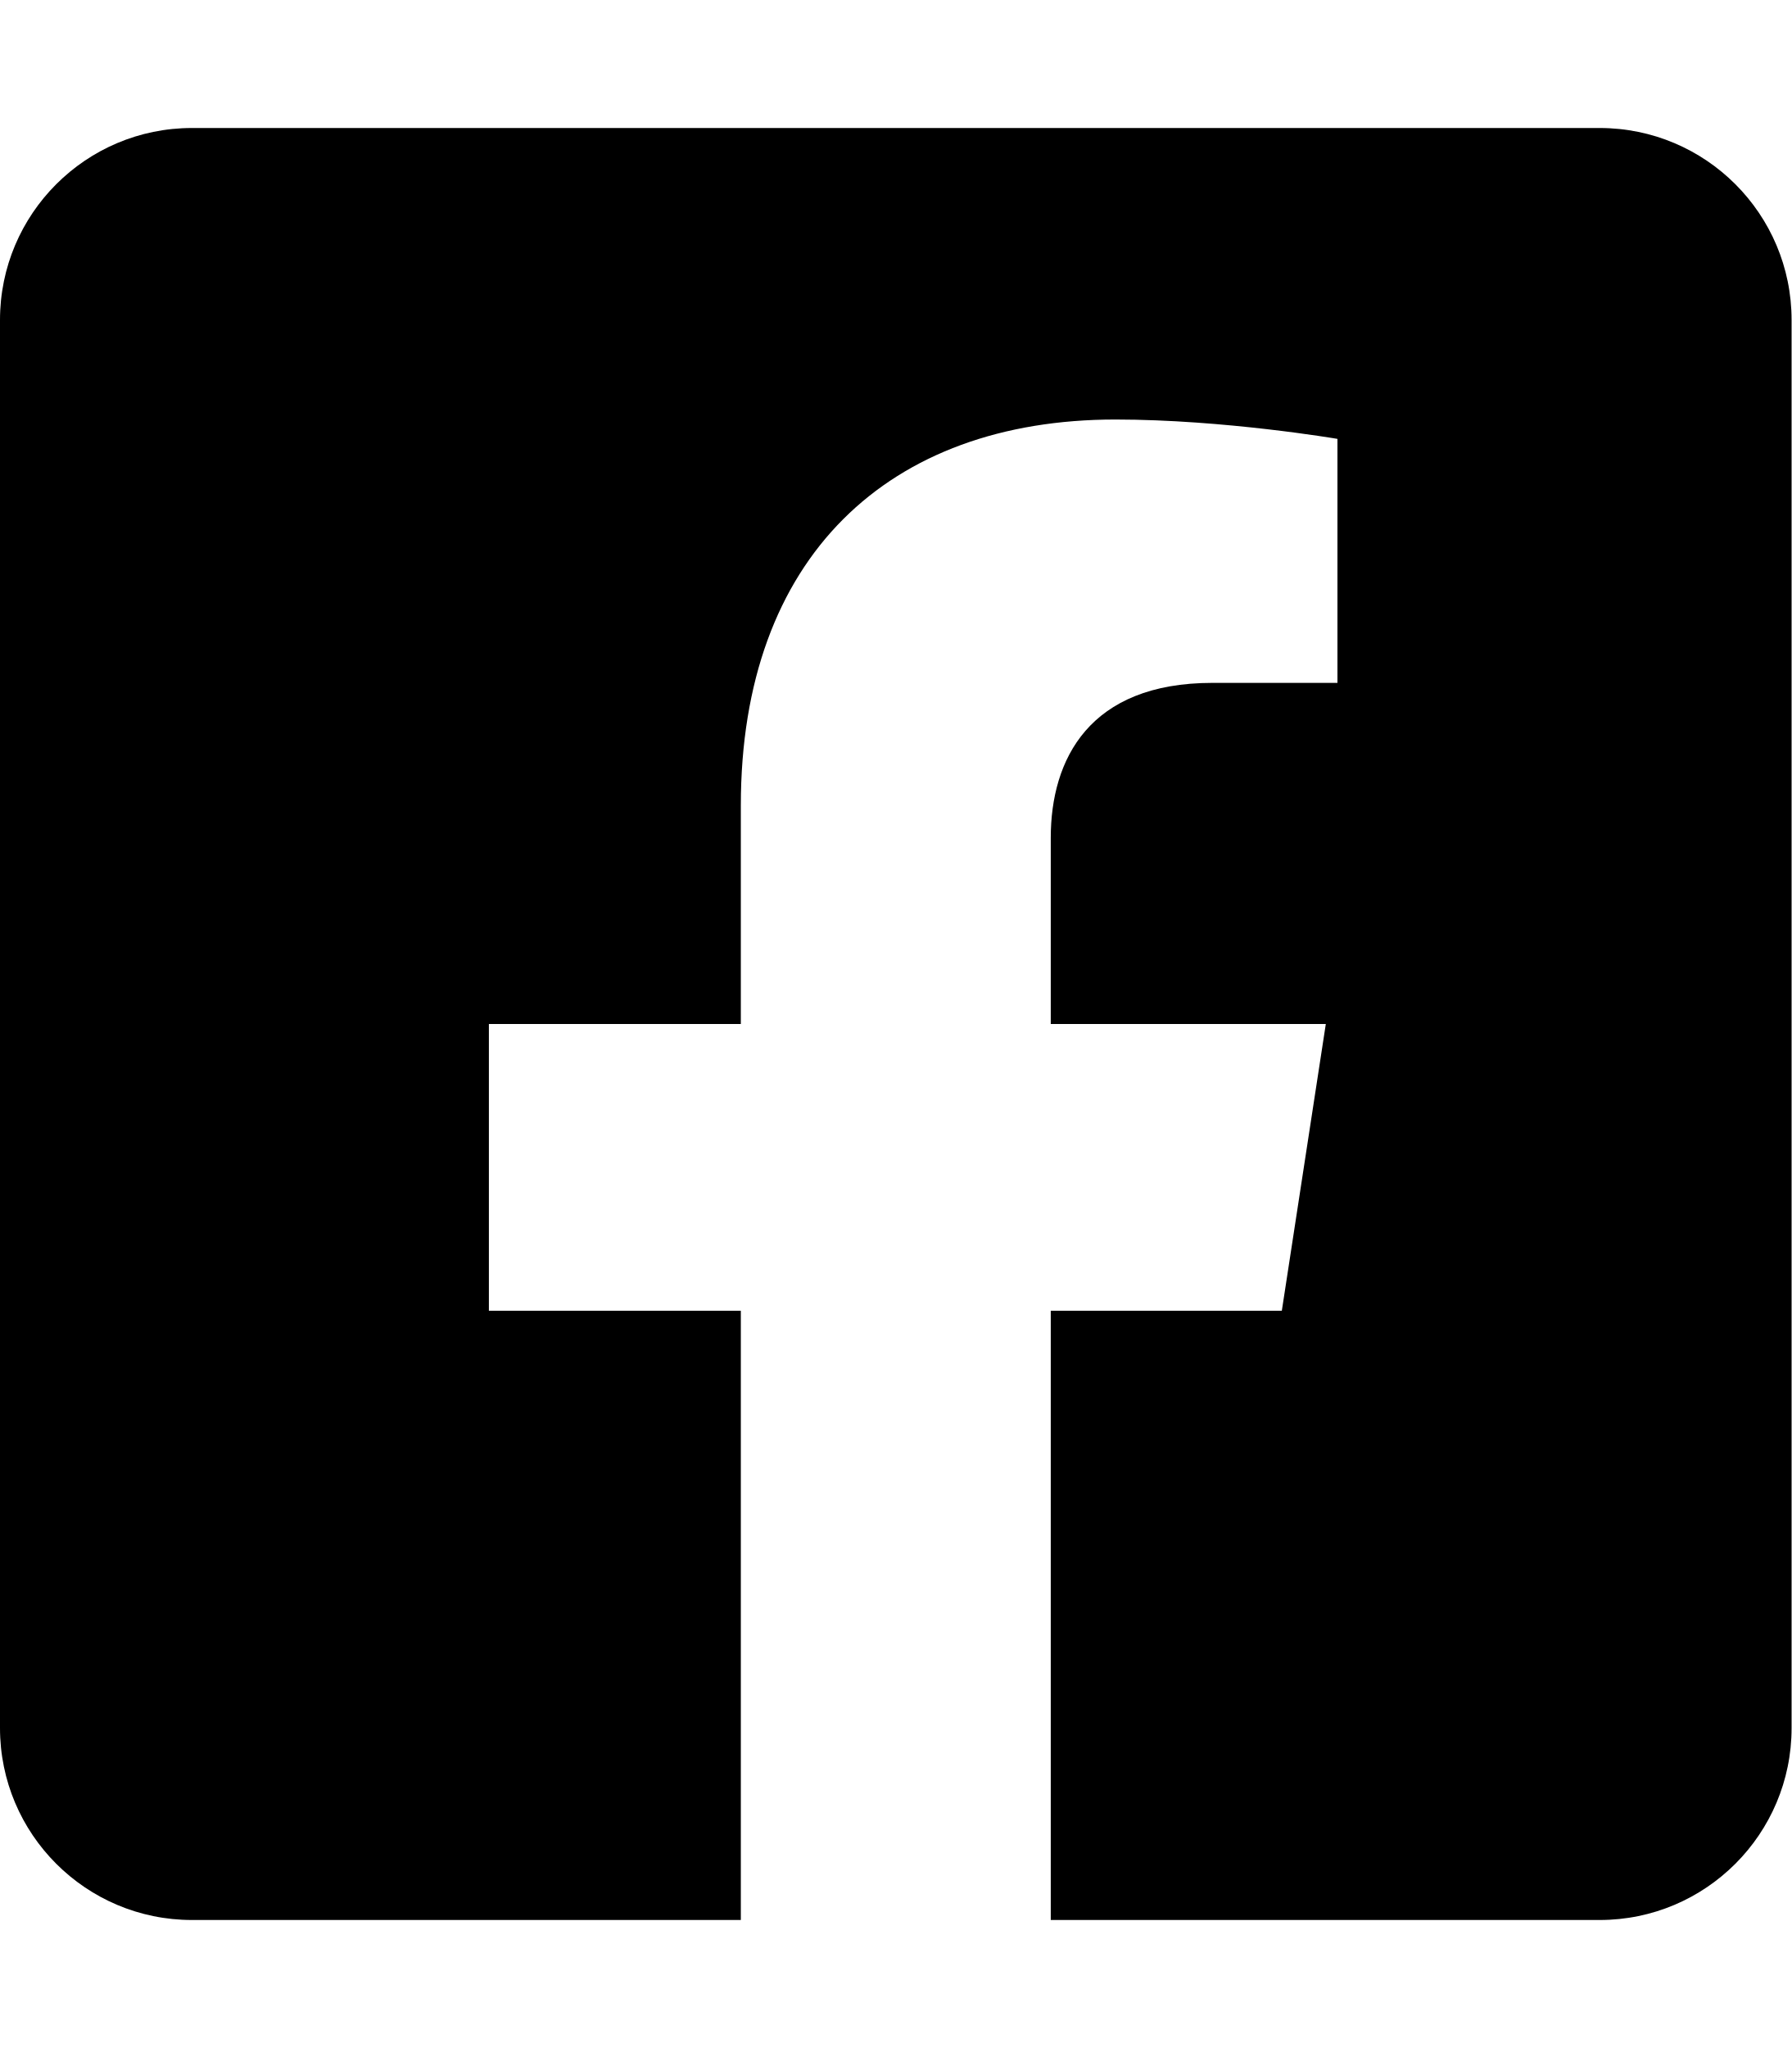
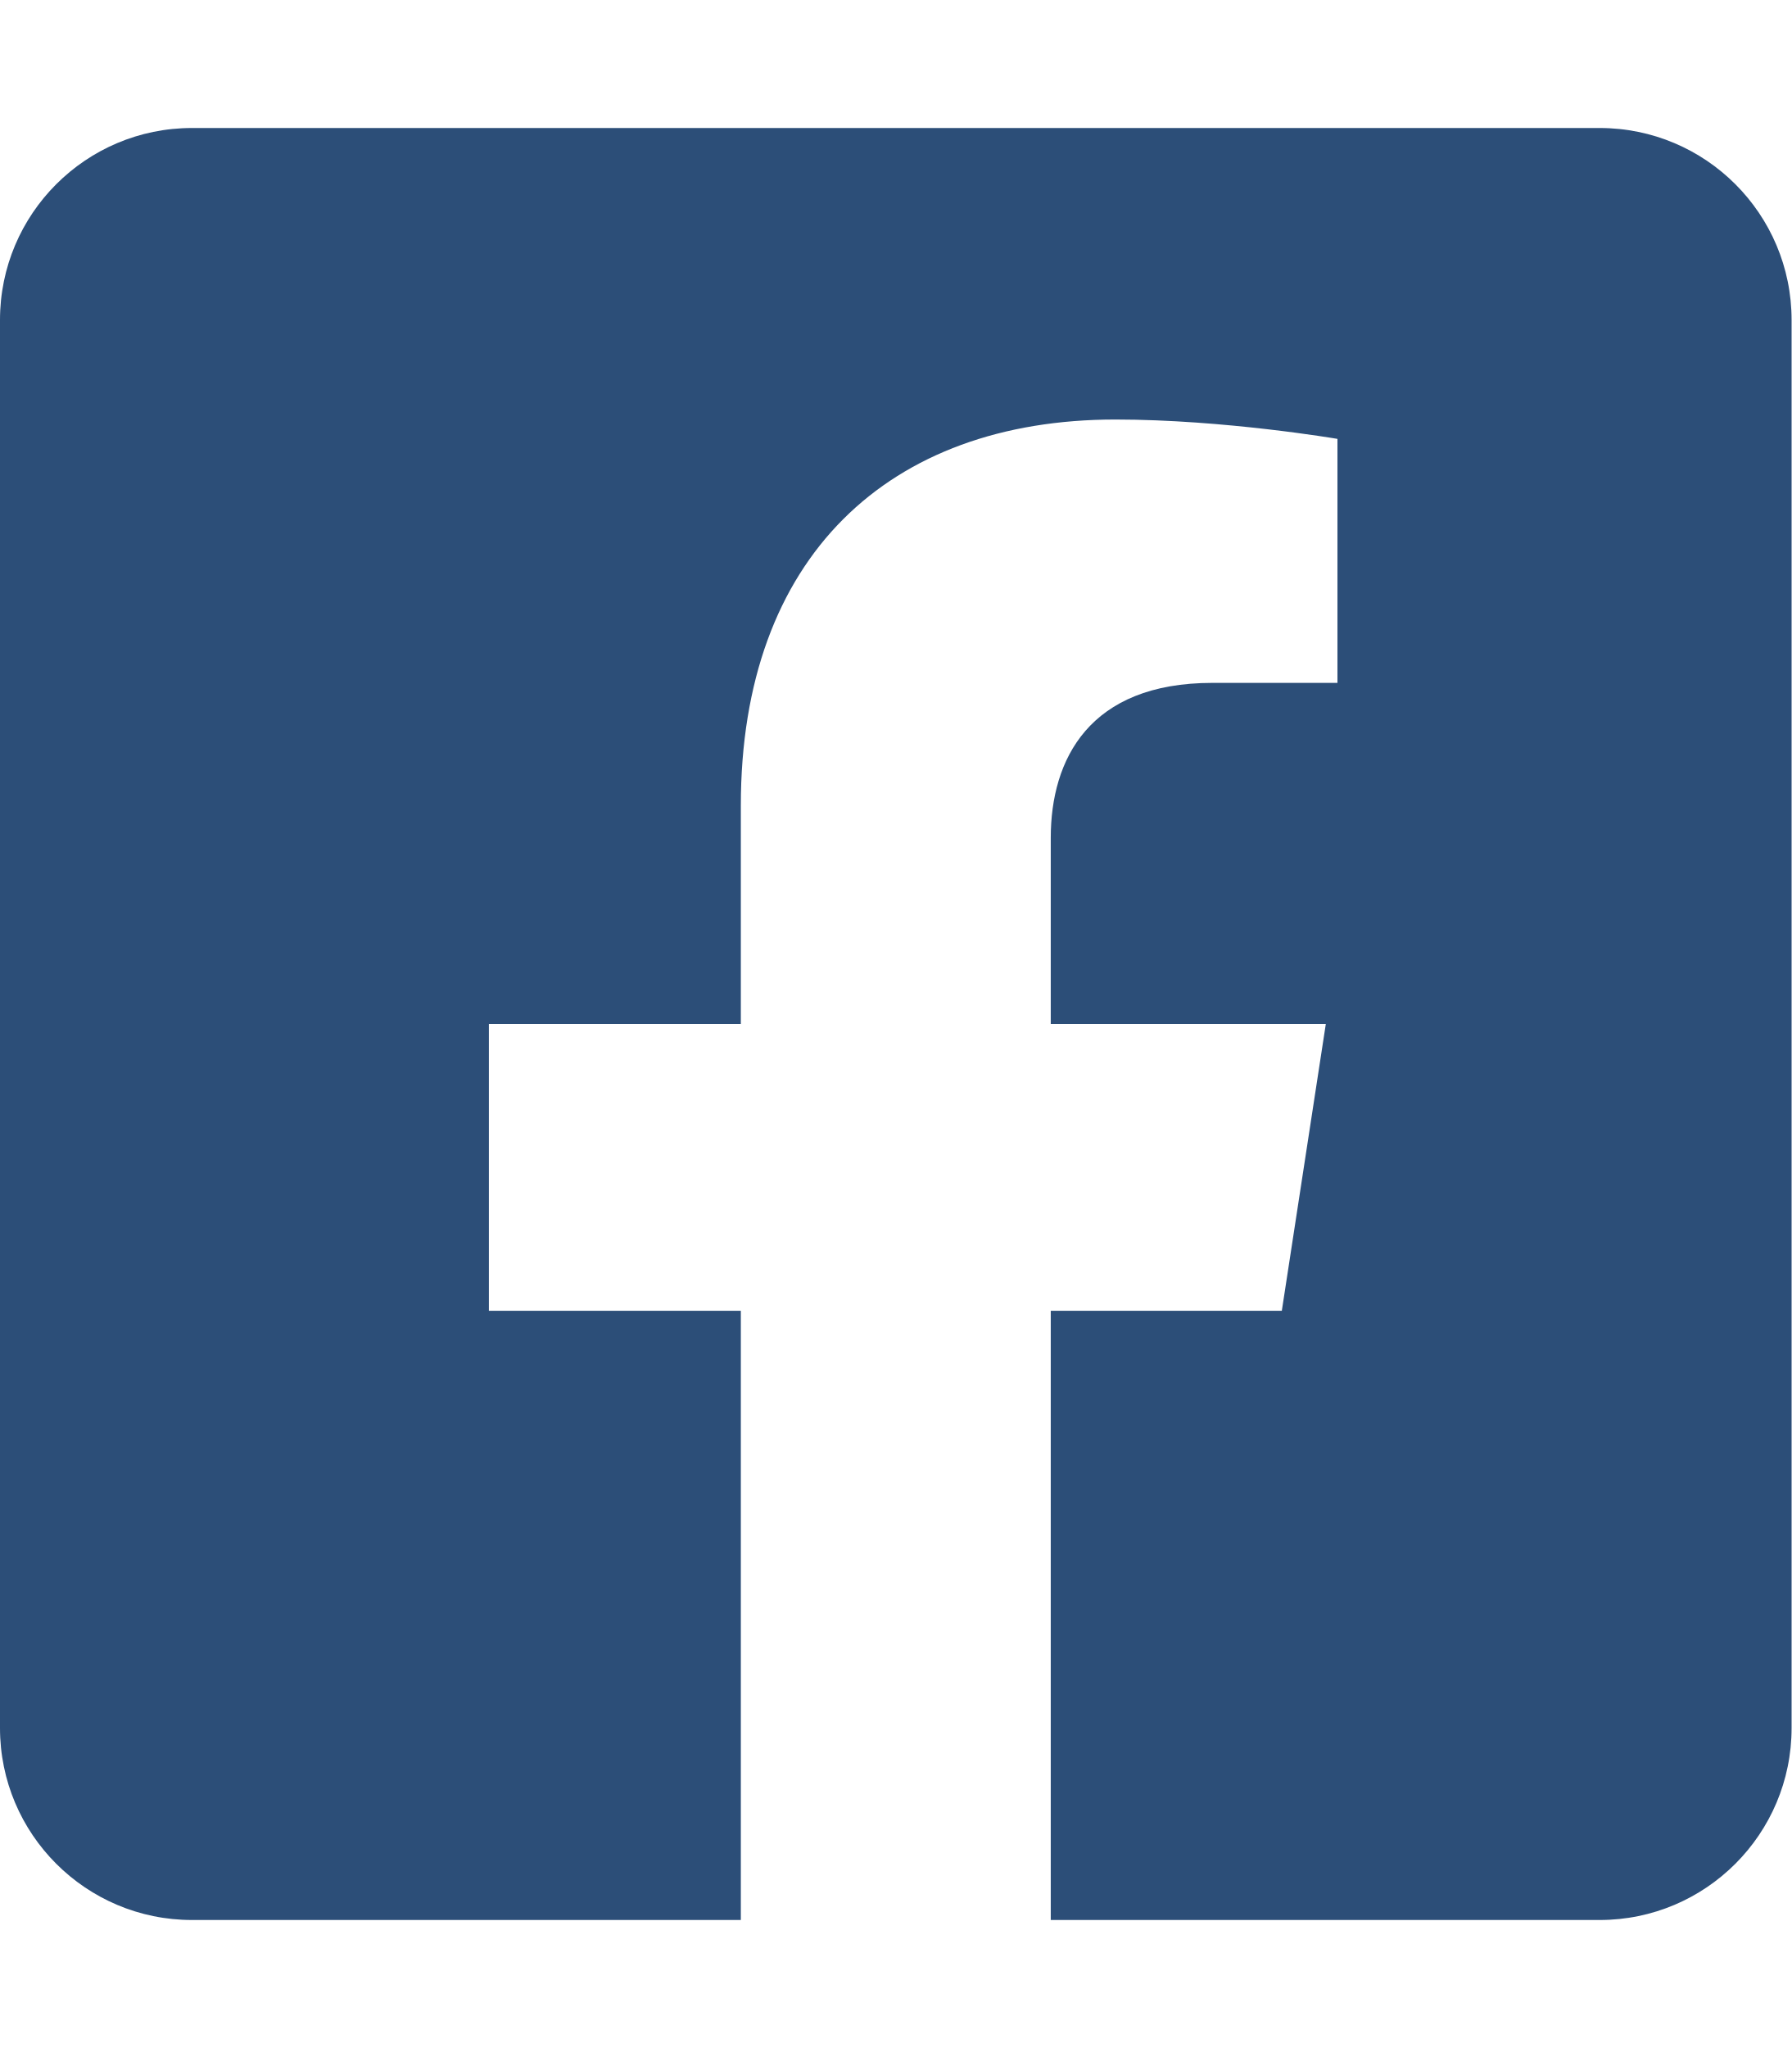
<svg xmlns="http://www.w3.org/2000/svg" aria-hidden="true" focusable="false" data-prefix="fab" data-icon="facebook-square" class="svg-inline--fa fa-facebook-square fa-w-14" role="img" viewBox="0 0 448 512">
-   <path fill="currentColor" d="M400 32H48A48 48 0 0 0 0 80v352a48 48 0 0 0 48 48h137.25V327.69h-63V256h63v-54.64c0-62.15 37-96.48 93.67-96.48 27.14 0 55.52 4.84 55.52 4.84v61h-31.27c-30.81 0-40.42 19.12-40.42 38.73V256h68.78l-11 71.69h-57.78V480H400a48 48 0 0 0 48-48V80a48 48 0 0 0-48-48z" />
+   <path fill="#2c4e78" d="M400 32H48A48 48 0 0 0 0 80v352a48 48 0 0 0 48 48h137.25V327.69h-63V256h63v-54.64c0-62.15 37-96.48 93.67-96.48 27.14 0 55.52 4.84 55.52 4.84v61h-31.27c-30.81 0-40.42 19.12-40.42 38.73V256h68.78l-11 71.69h-57.78V480H400a48 48 0 0 0 48-48V80a48 48 0 0 0-48-48z" />
</svg>
